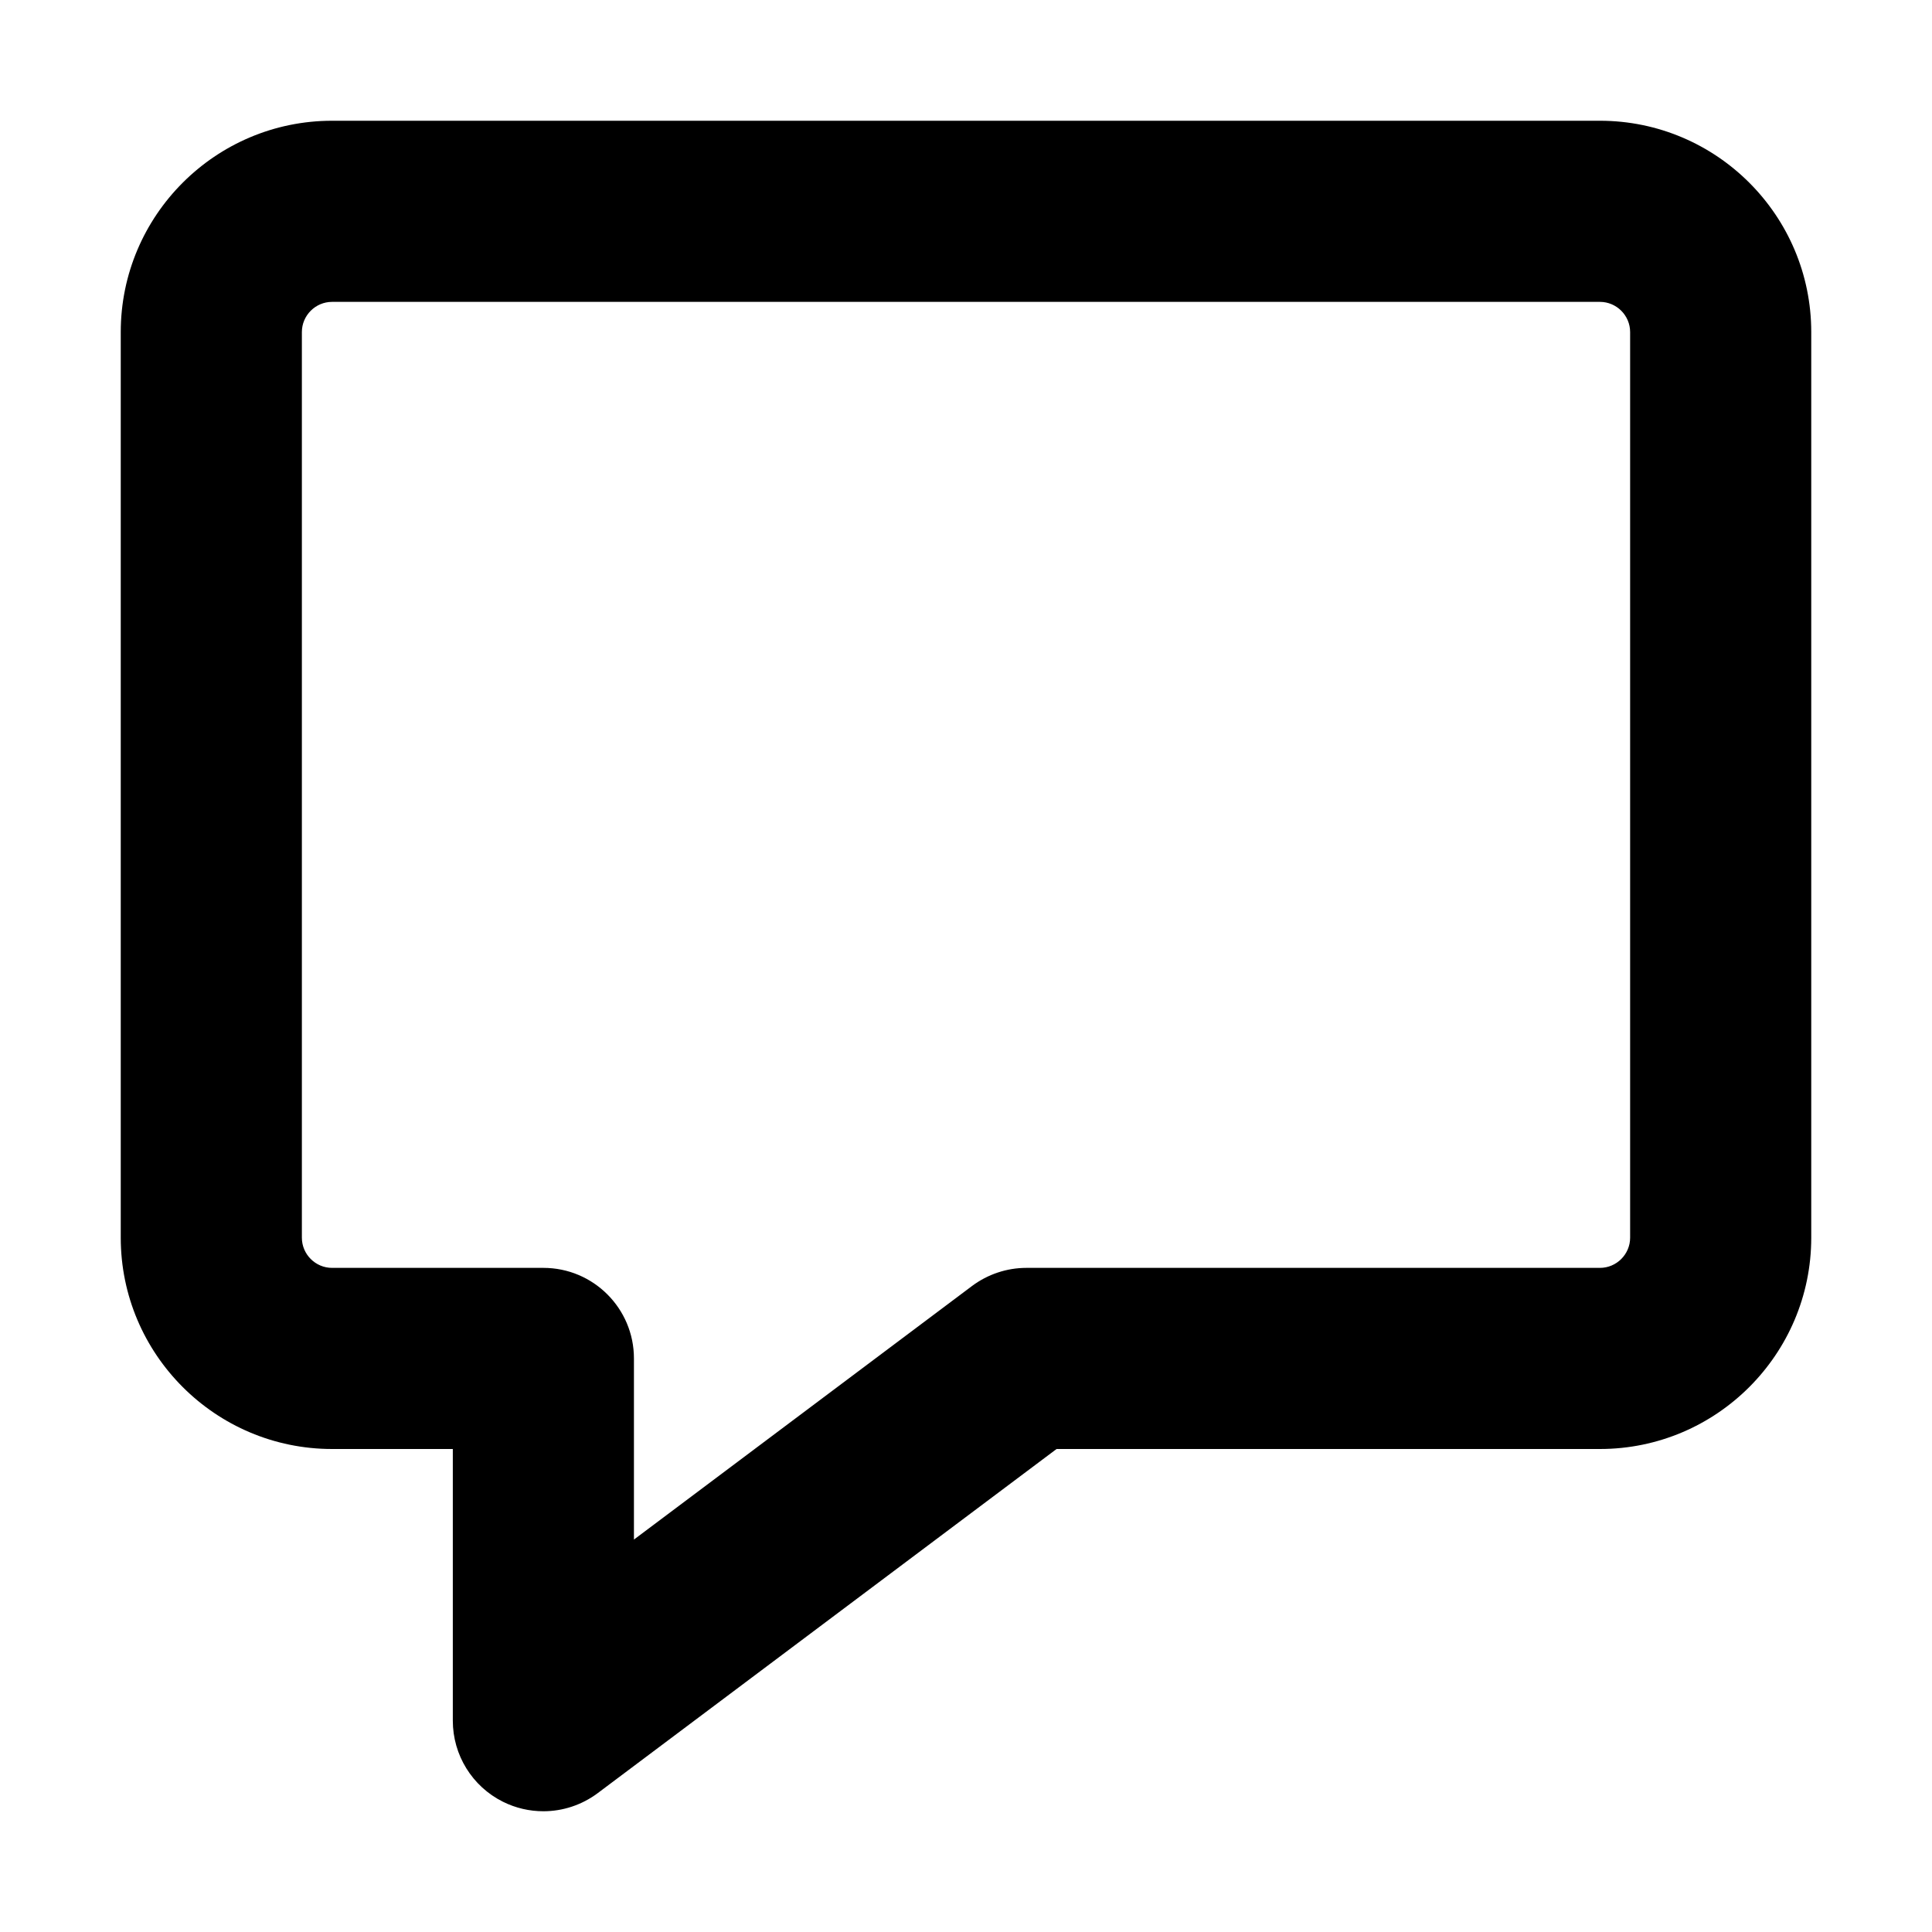
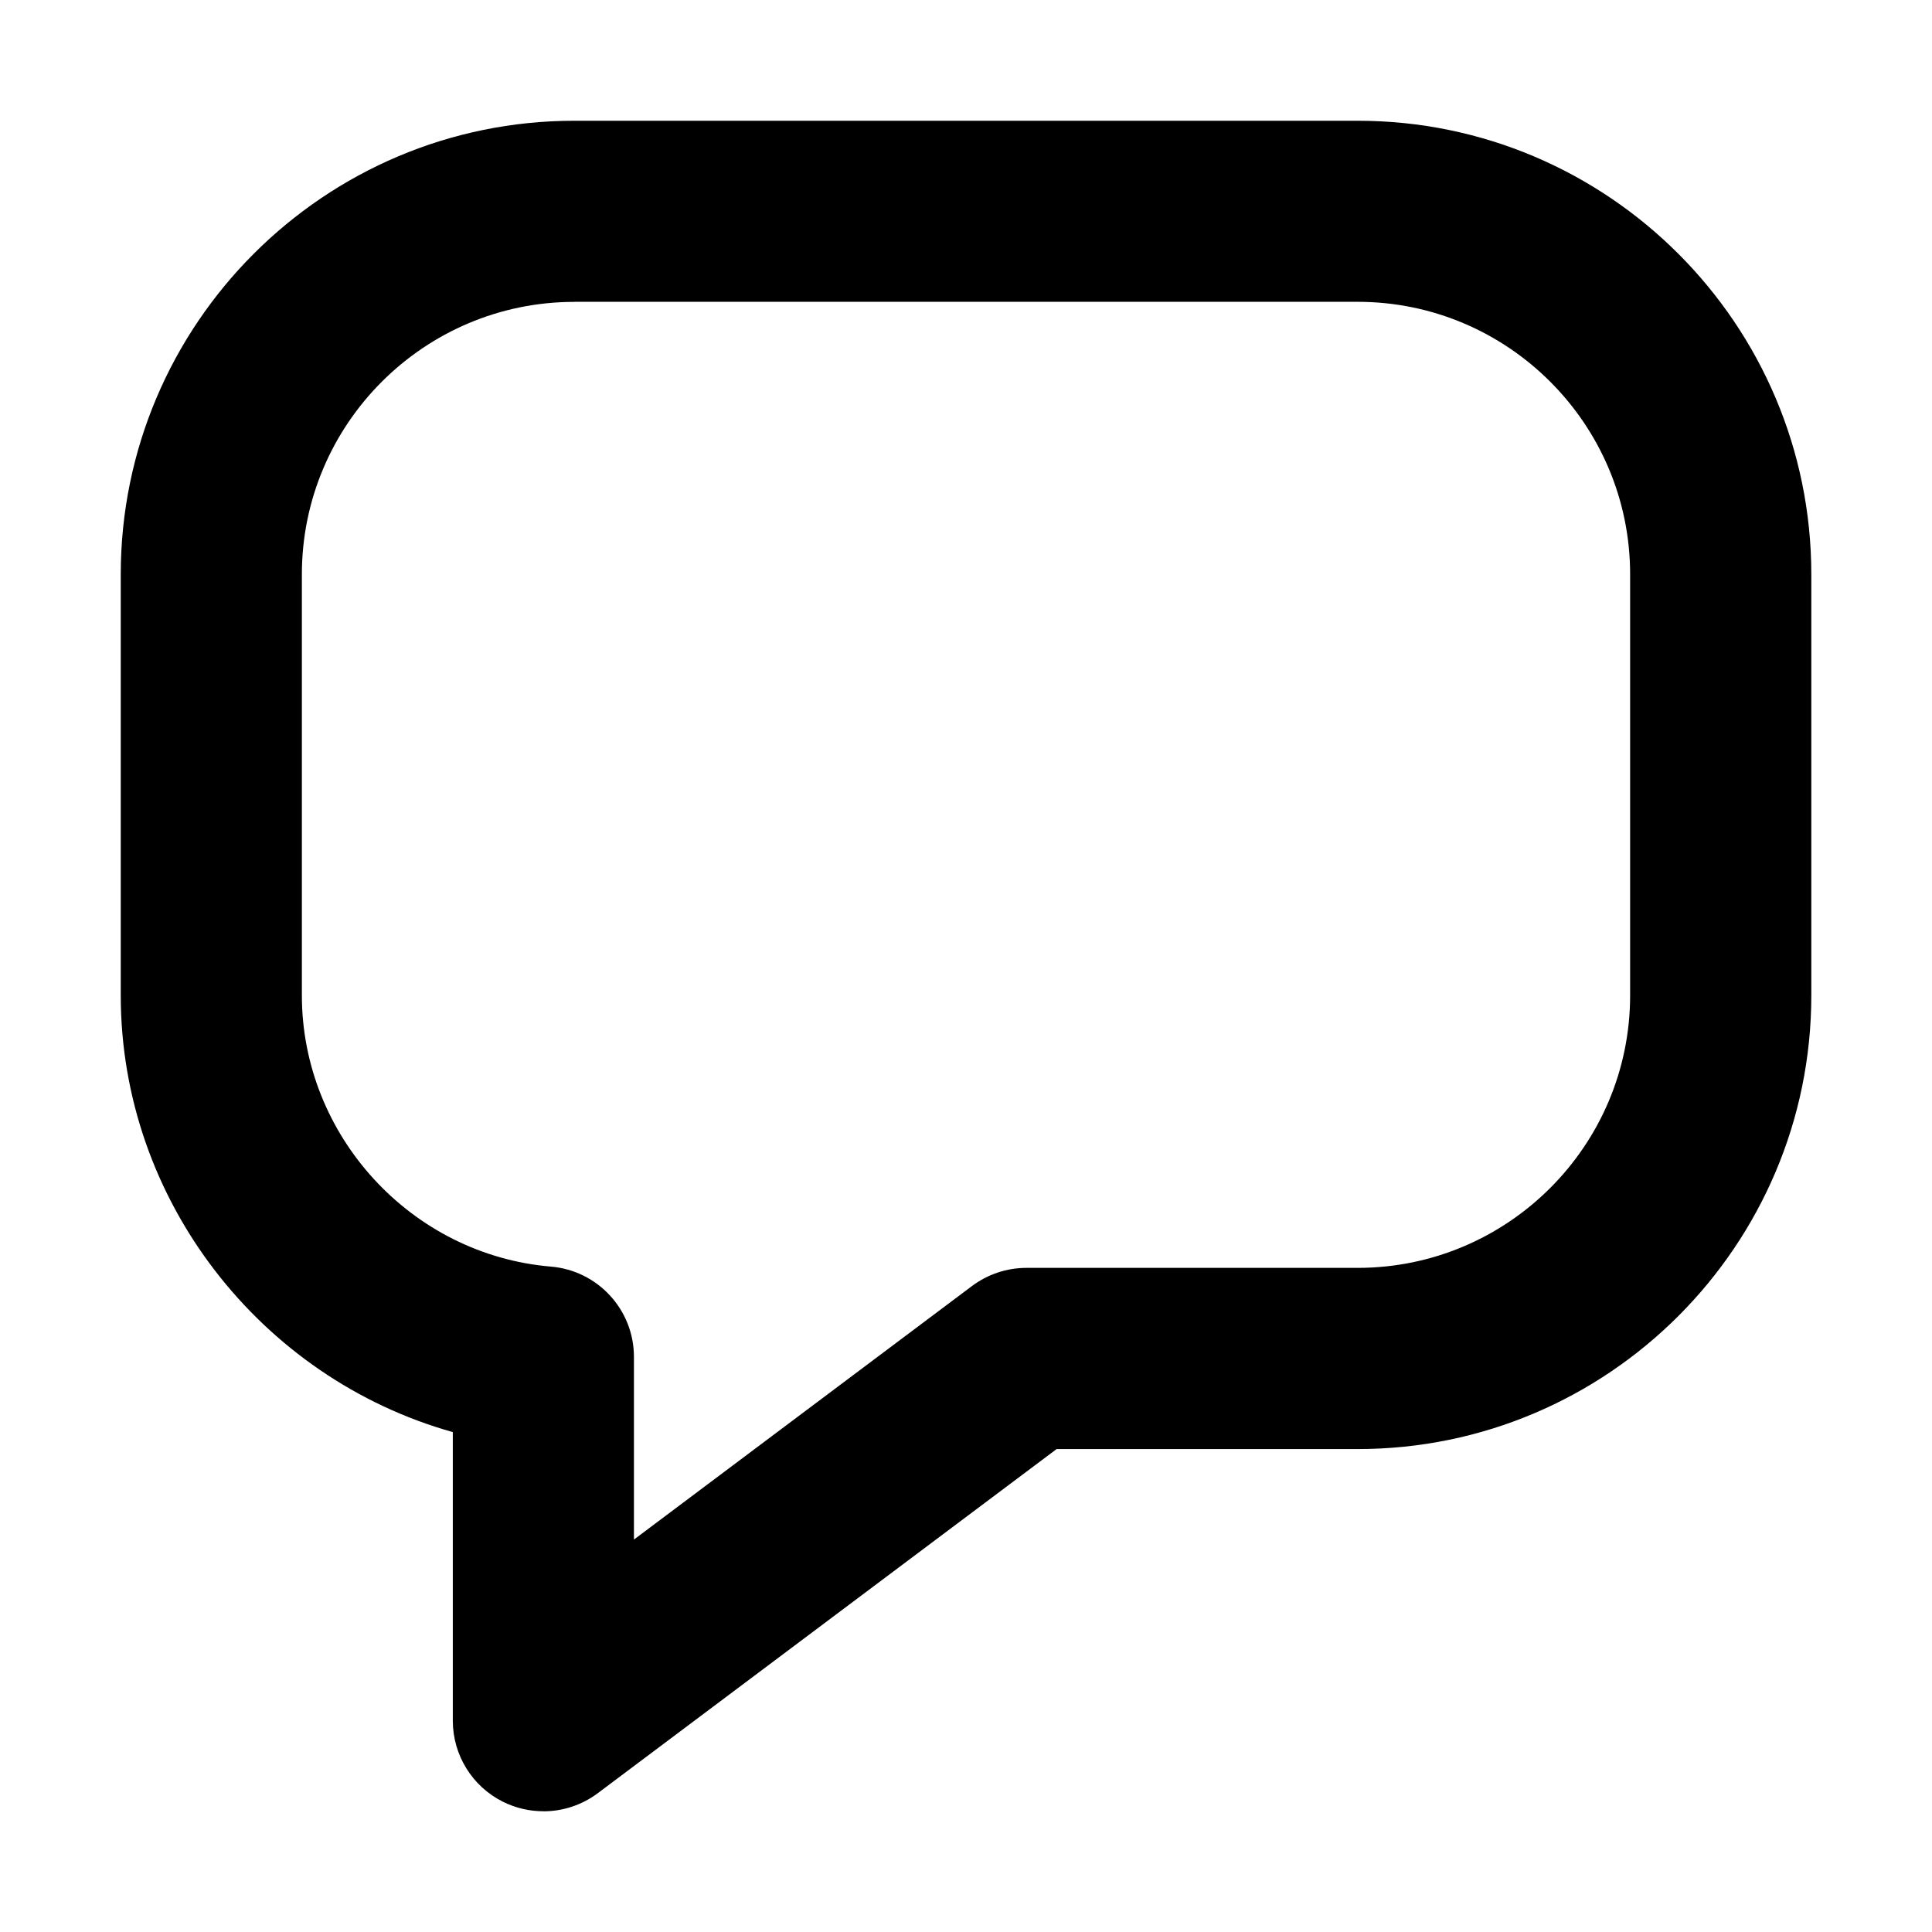
<svg xmlns="http://www.w3.org/2000/svg" id="a" viewBox="0 0 32 32">
-   <path d="M9,30c-.229,0-.459-.052-.671-.158-.508-.254-.829-.773-.829-1.342v-4.5h-2c-1.93,0-3.5-1.57-3.5-3.5V5.5c0-1.93,1.57-3.5,3.5-3.5h21c1.93,0,3.5,1.57,3.5,3.5v15c0,1.93-1.57,3.5-3.5,3.5h-9l-7.6,5.7c-.265.198-.582.3-.9.3ZM5.5,5c-.275,0-.5.225-.5.5v15c0,.275.225.5.5.5h3.5c.828,0,1.5.672,1.5,1.5v3l5.6-4.2c.26-.194.576-.3.9-.3h9.5c.275,0,.5-.225.5-.5V5.5c0-.275-.225-.5-.5-.5H5.5Z" fill="#000" stroke-width="0" />
+   <path d="M9,30c-.229,0-.459-.052-.671-.158-.508-.254-.829-.773-.829-1.342v-4.78c-3.175-.89-5.5-3.836-5.5-7.232v-6.975C2,5.37,5.37,2,9.513,2h12.975c4.143,0,7.513,3.37,7.513,7.513v6.975c0,4.143-3.37,7.513-7.513,7.513h-4.987l-7.6,5.7c-.265.198-.582.3-.9.3ZM9.513,5c-2.488,0-4.513,2.024-4.513,4.513v6.975c0,2.323,1.812,4.297,4.126,4.491.777.066,1.374.716,1.374,1.495v3.026l5.6-4.2c.26-.194.576-.3.9-.3h5.487c2.488,0,4.513-2.024,4.513-4.513v-6.975c0-2.488-2.024-4.513-4.513-4.513h-12.975Z" />
</svg>
